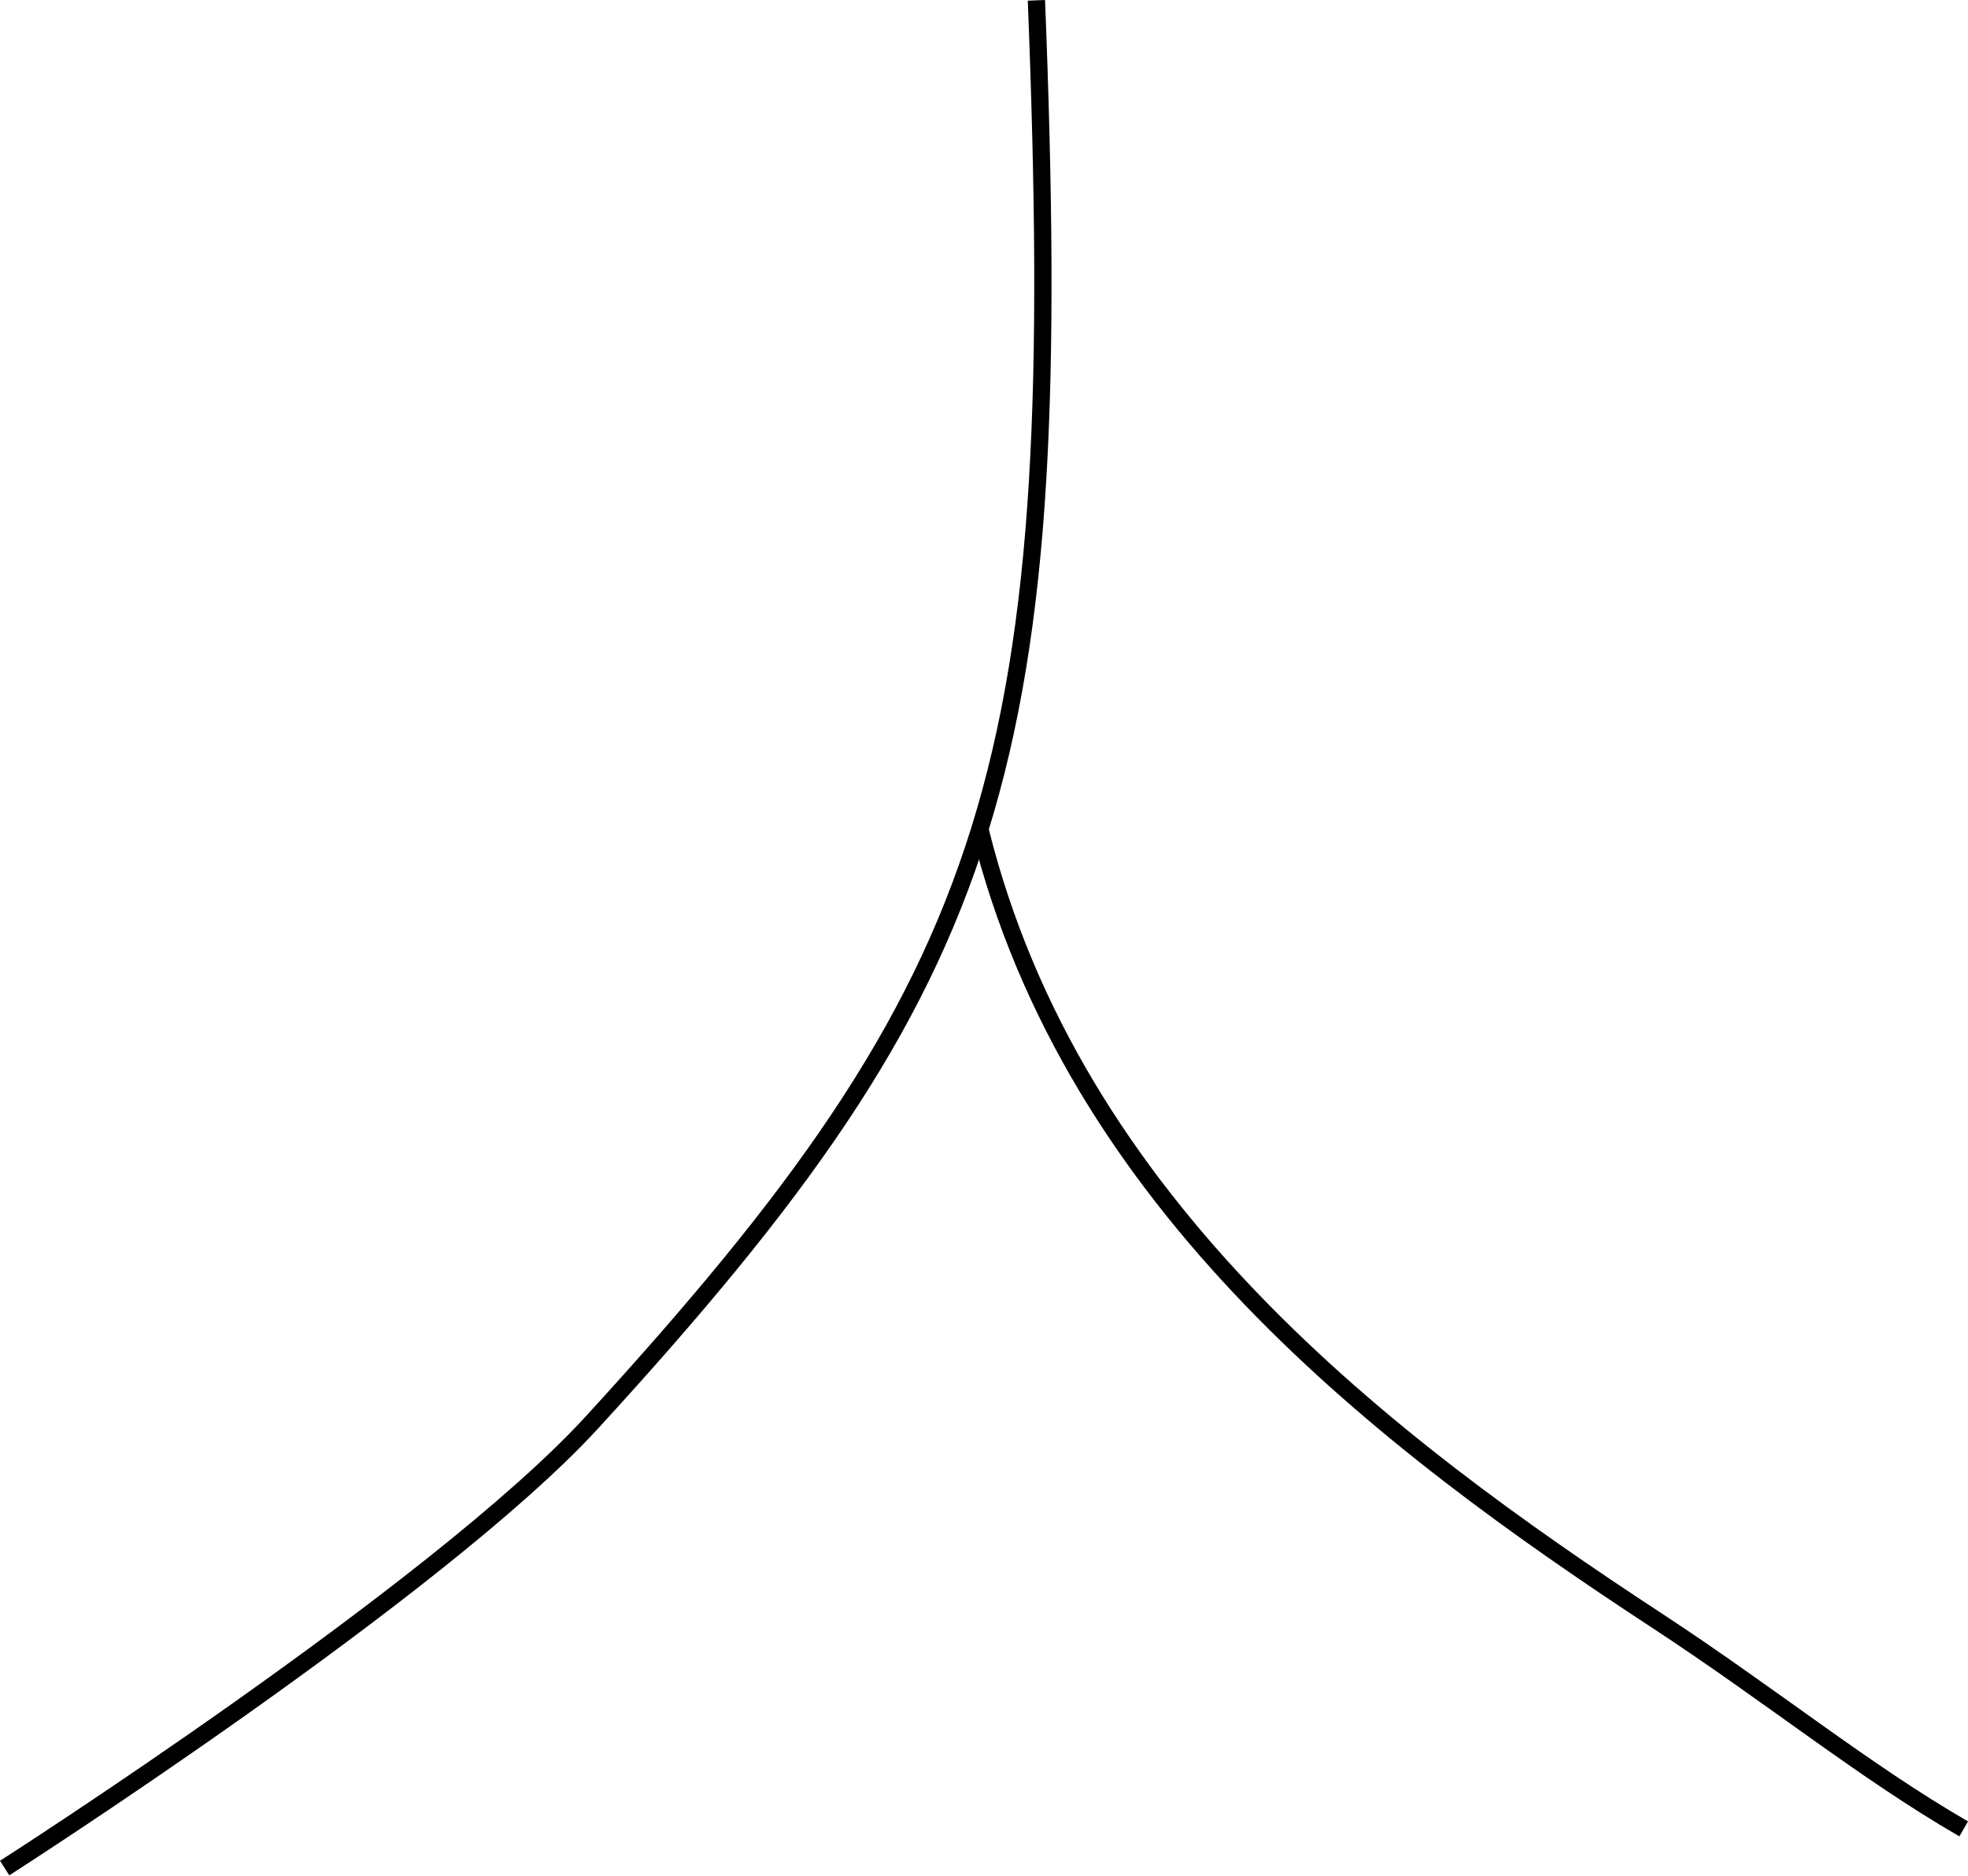
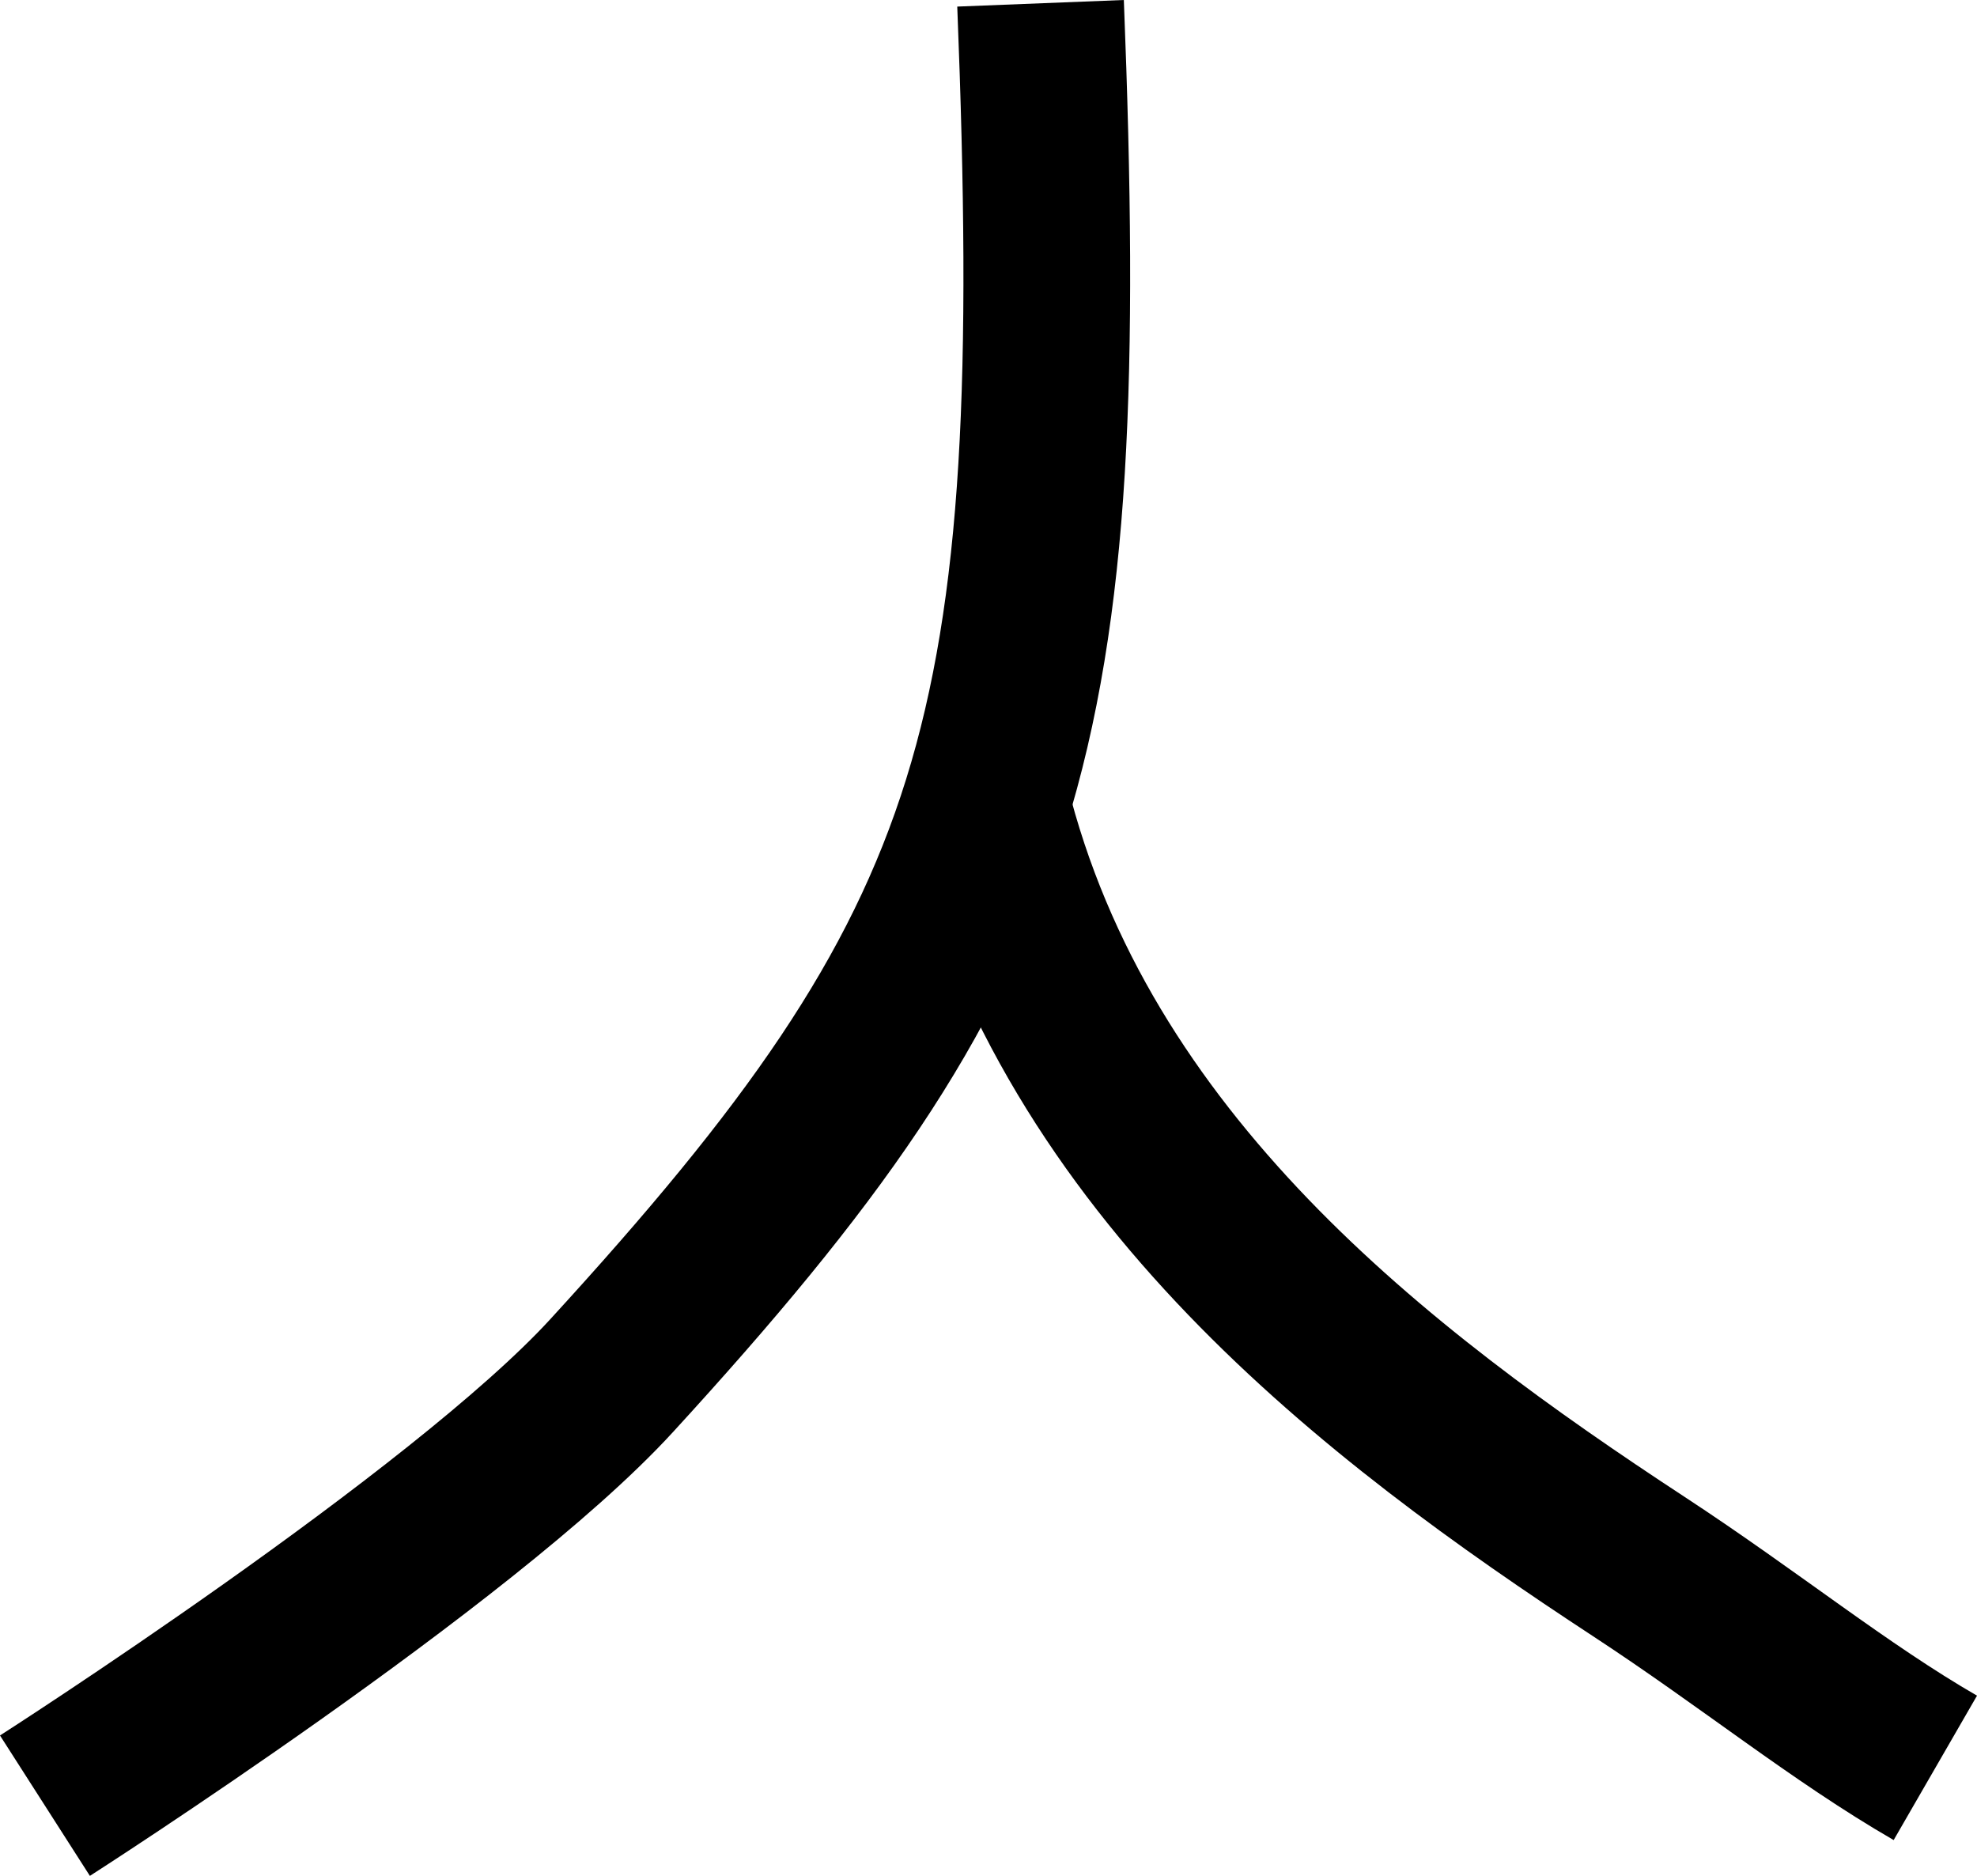
- <svg xmlns="http://www.w3.org/2000/svg" width="113.912mm" height="108.542mm" viewBox="0 0 113.912 108.542" version="1.1" id="svg1538">
+ <svg xmlns="http://www.w3.org/2000/svg" width="118.589mm" height="112.509mm" viewBox="0 0 118.589 112.509" version="1.1" id="svg1538">
  <defs id="defs1532" />
-   <g id="layer1" transform="translate(-37.52799,-72.46238)">
-     <path style="fill:none;fill-rule:evenodd;stroke:#000000;stroke-width:1;stroke-linecap:butt;stroke-linejoin:miter;stroke-miterlimit:4;stroke-dasharray:none;stroke-opacity:1" d="m 97.518,72.482 c 1.751,44.294 -1.956,56.362 -25.73,82.311 -8.921,9.738 -33.991,25.791 -33.991,25.791" id="path1540" />
-     <path style="fill:none;fill-rule:evenodd;stroke:#000000;stroke-width:1;stroke-linecap:butt;stroke-linejoin:miter;stroke-miterlimit:4;stroke-dasharray:none;stroke-opacity:1" d="m 94.245,120.452 c 5.384,21.785 23.481,35.516 39.165,45.793 6.676,4.374 12.039,8.756 17.781,12.071" id="path1542" />
+   <g id="layer1" transform="translate(-35.10131,-72.2846)">
+     <path style="fill:none;fill-rule:evenodd;stroke:#000000;stroke-width:10;stroke-linecap:butt;stroke-linejoin:miter;stroke-miterlimit:4;stroke-dasharray:none;stroke-opacity:1" d="m 97.518,72.482 c 1.751,44.294 -1.956,56.362 -25.73,82.311 -8.921,9.738 -33.991,25.791 -33.991,25.791" id="path1540" />
+     <path style="fill:none;fill-rule:evenodd;stroke:#000000;stroke-width:10;stroke-linecap:butt;stroke-linejoin:miter;stroke-miterlimit:4;stroke-dasharray:none;stroke-opacity:1" d="m 94.245,120.452 c 5.384,21.785 23.481,35.516 39.165,45.793 6.676,4.374 12.039,8.756 17.781,12.071" id="path1542" />
  </g>
</svg>
